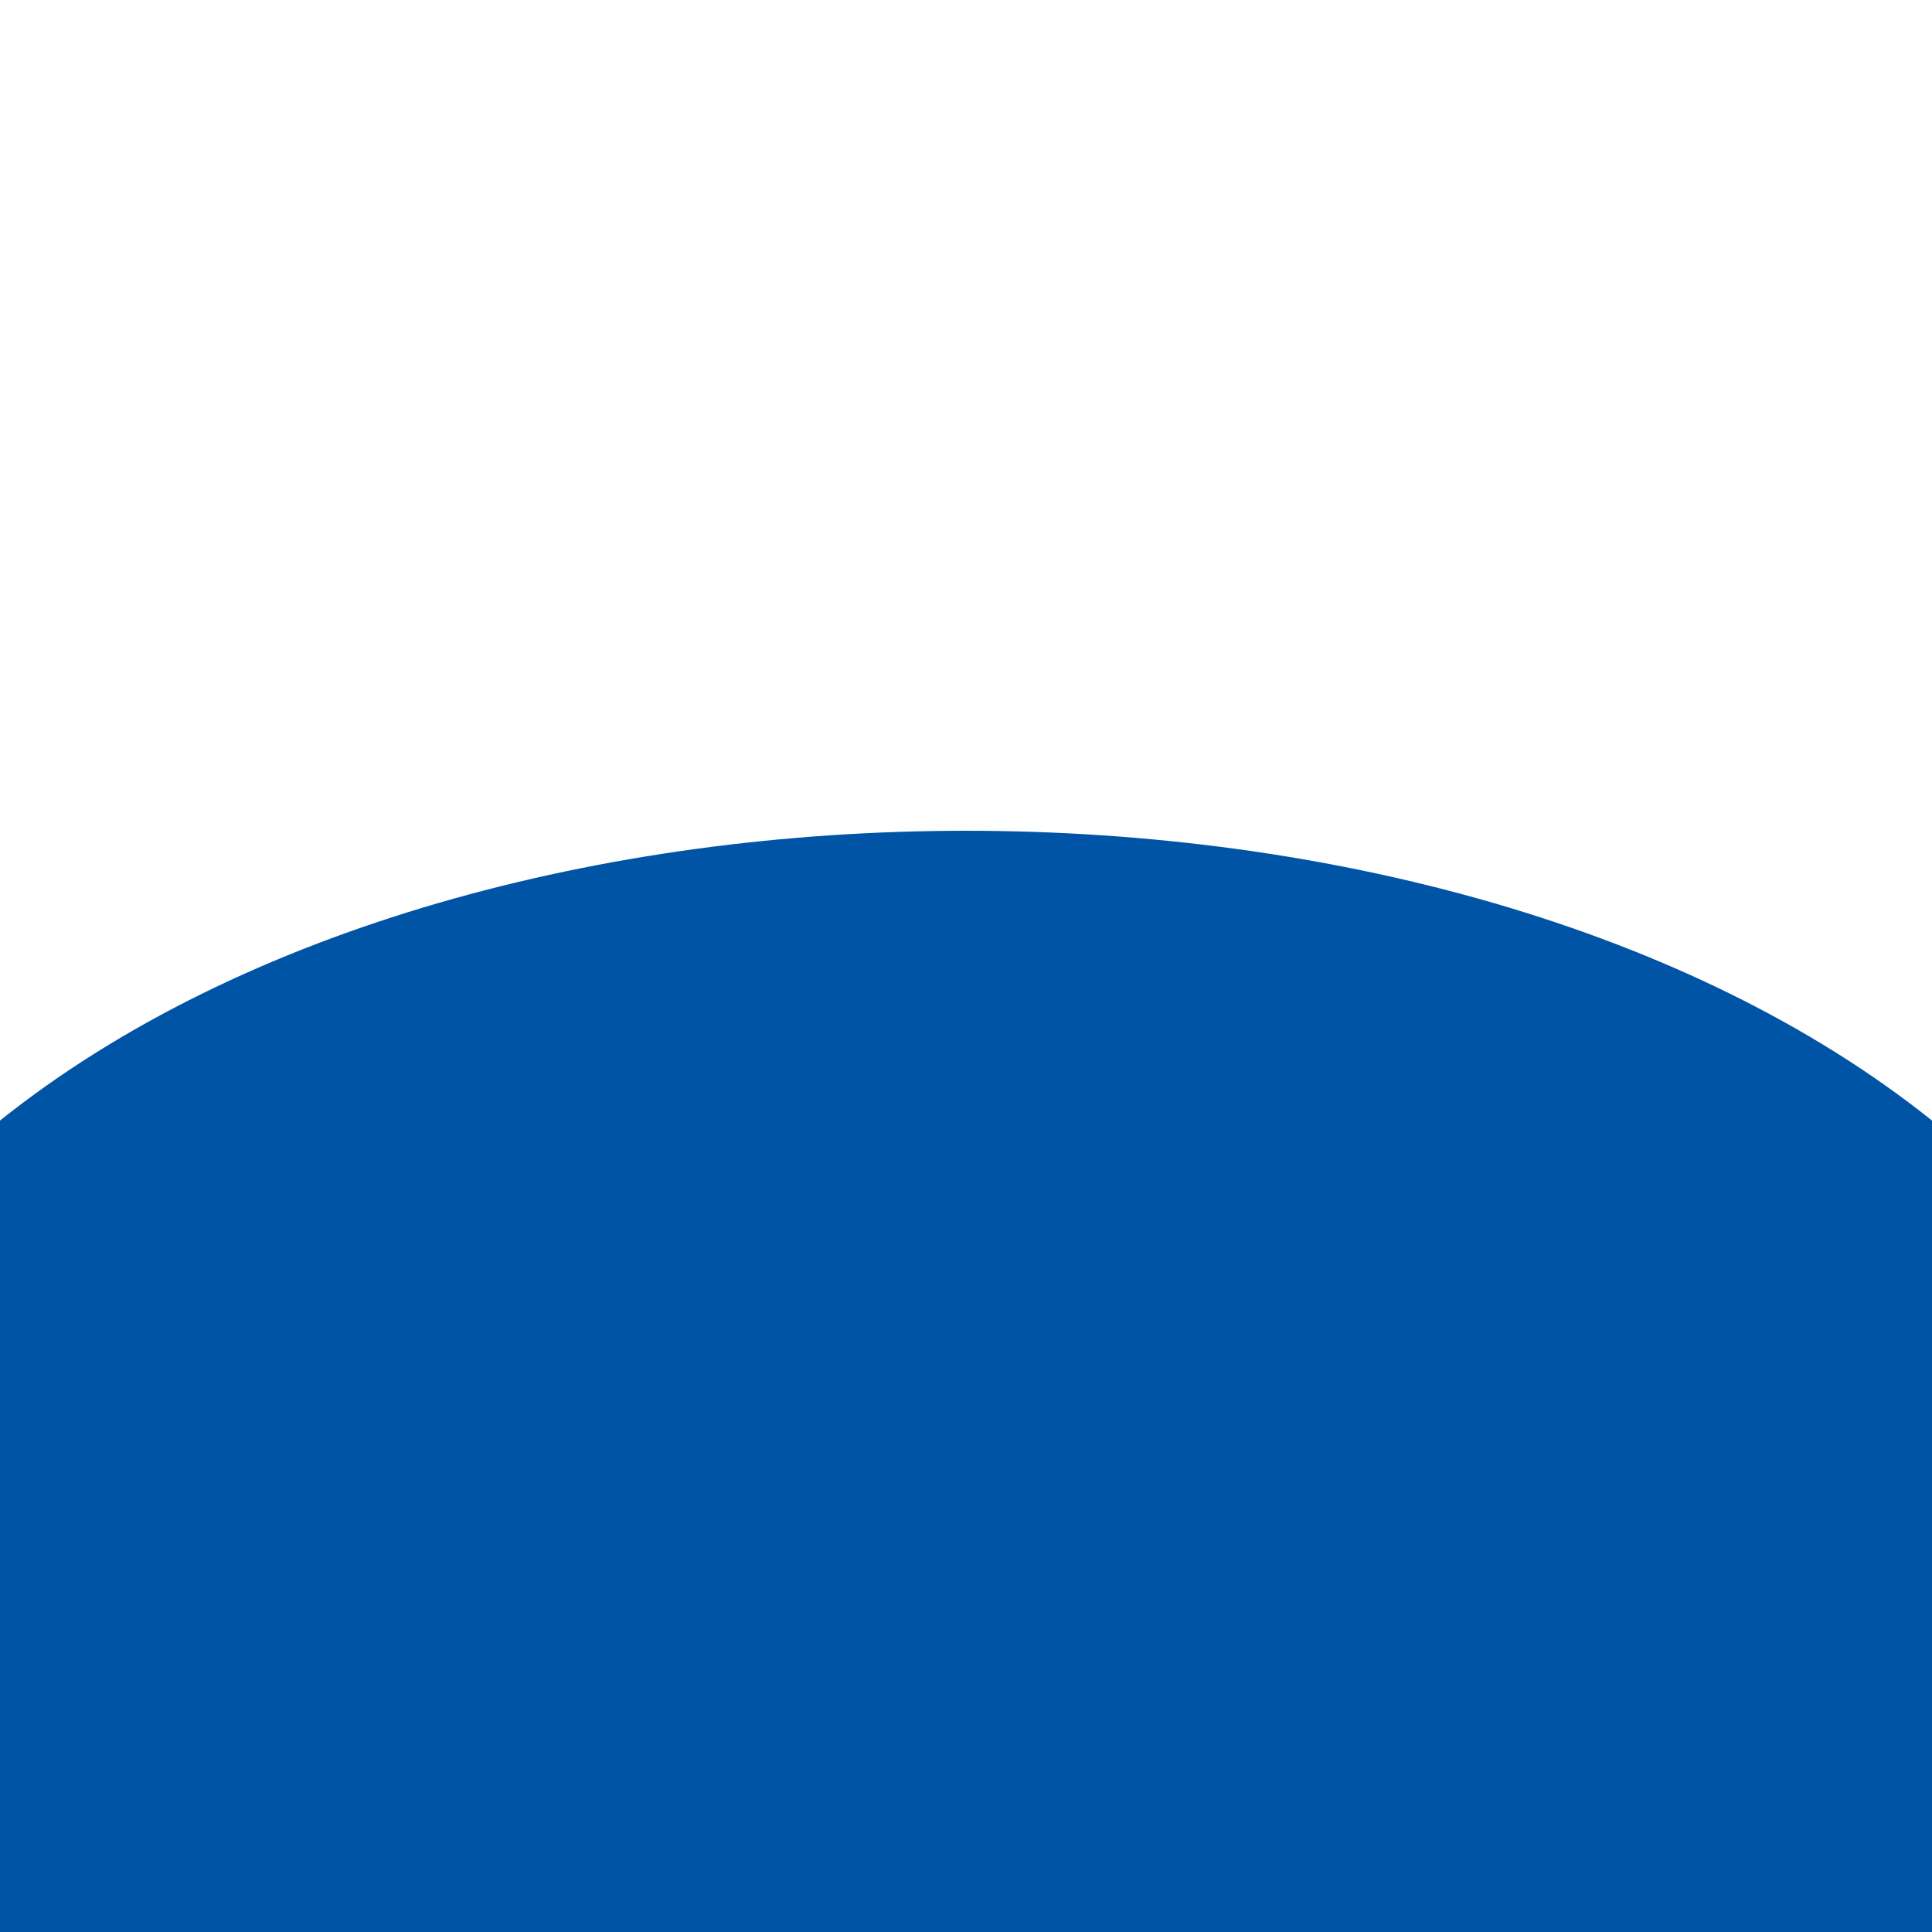
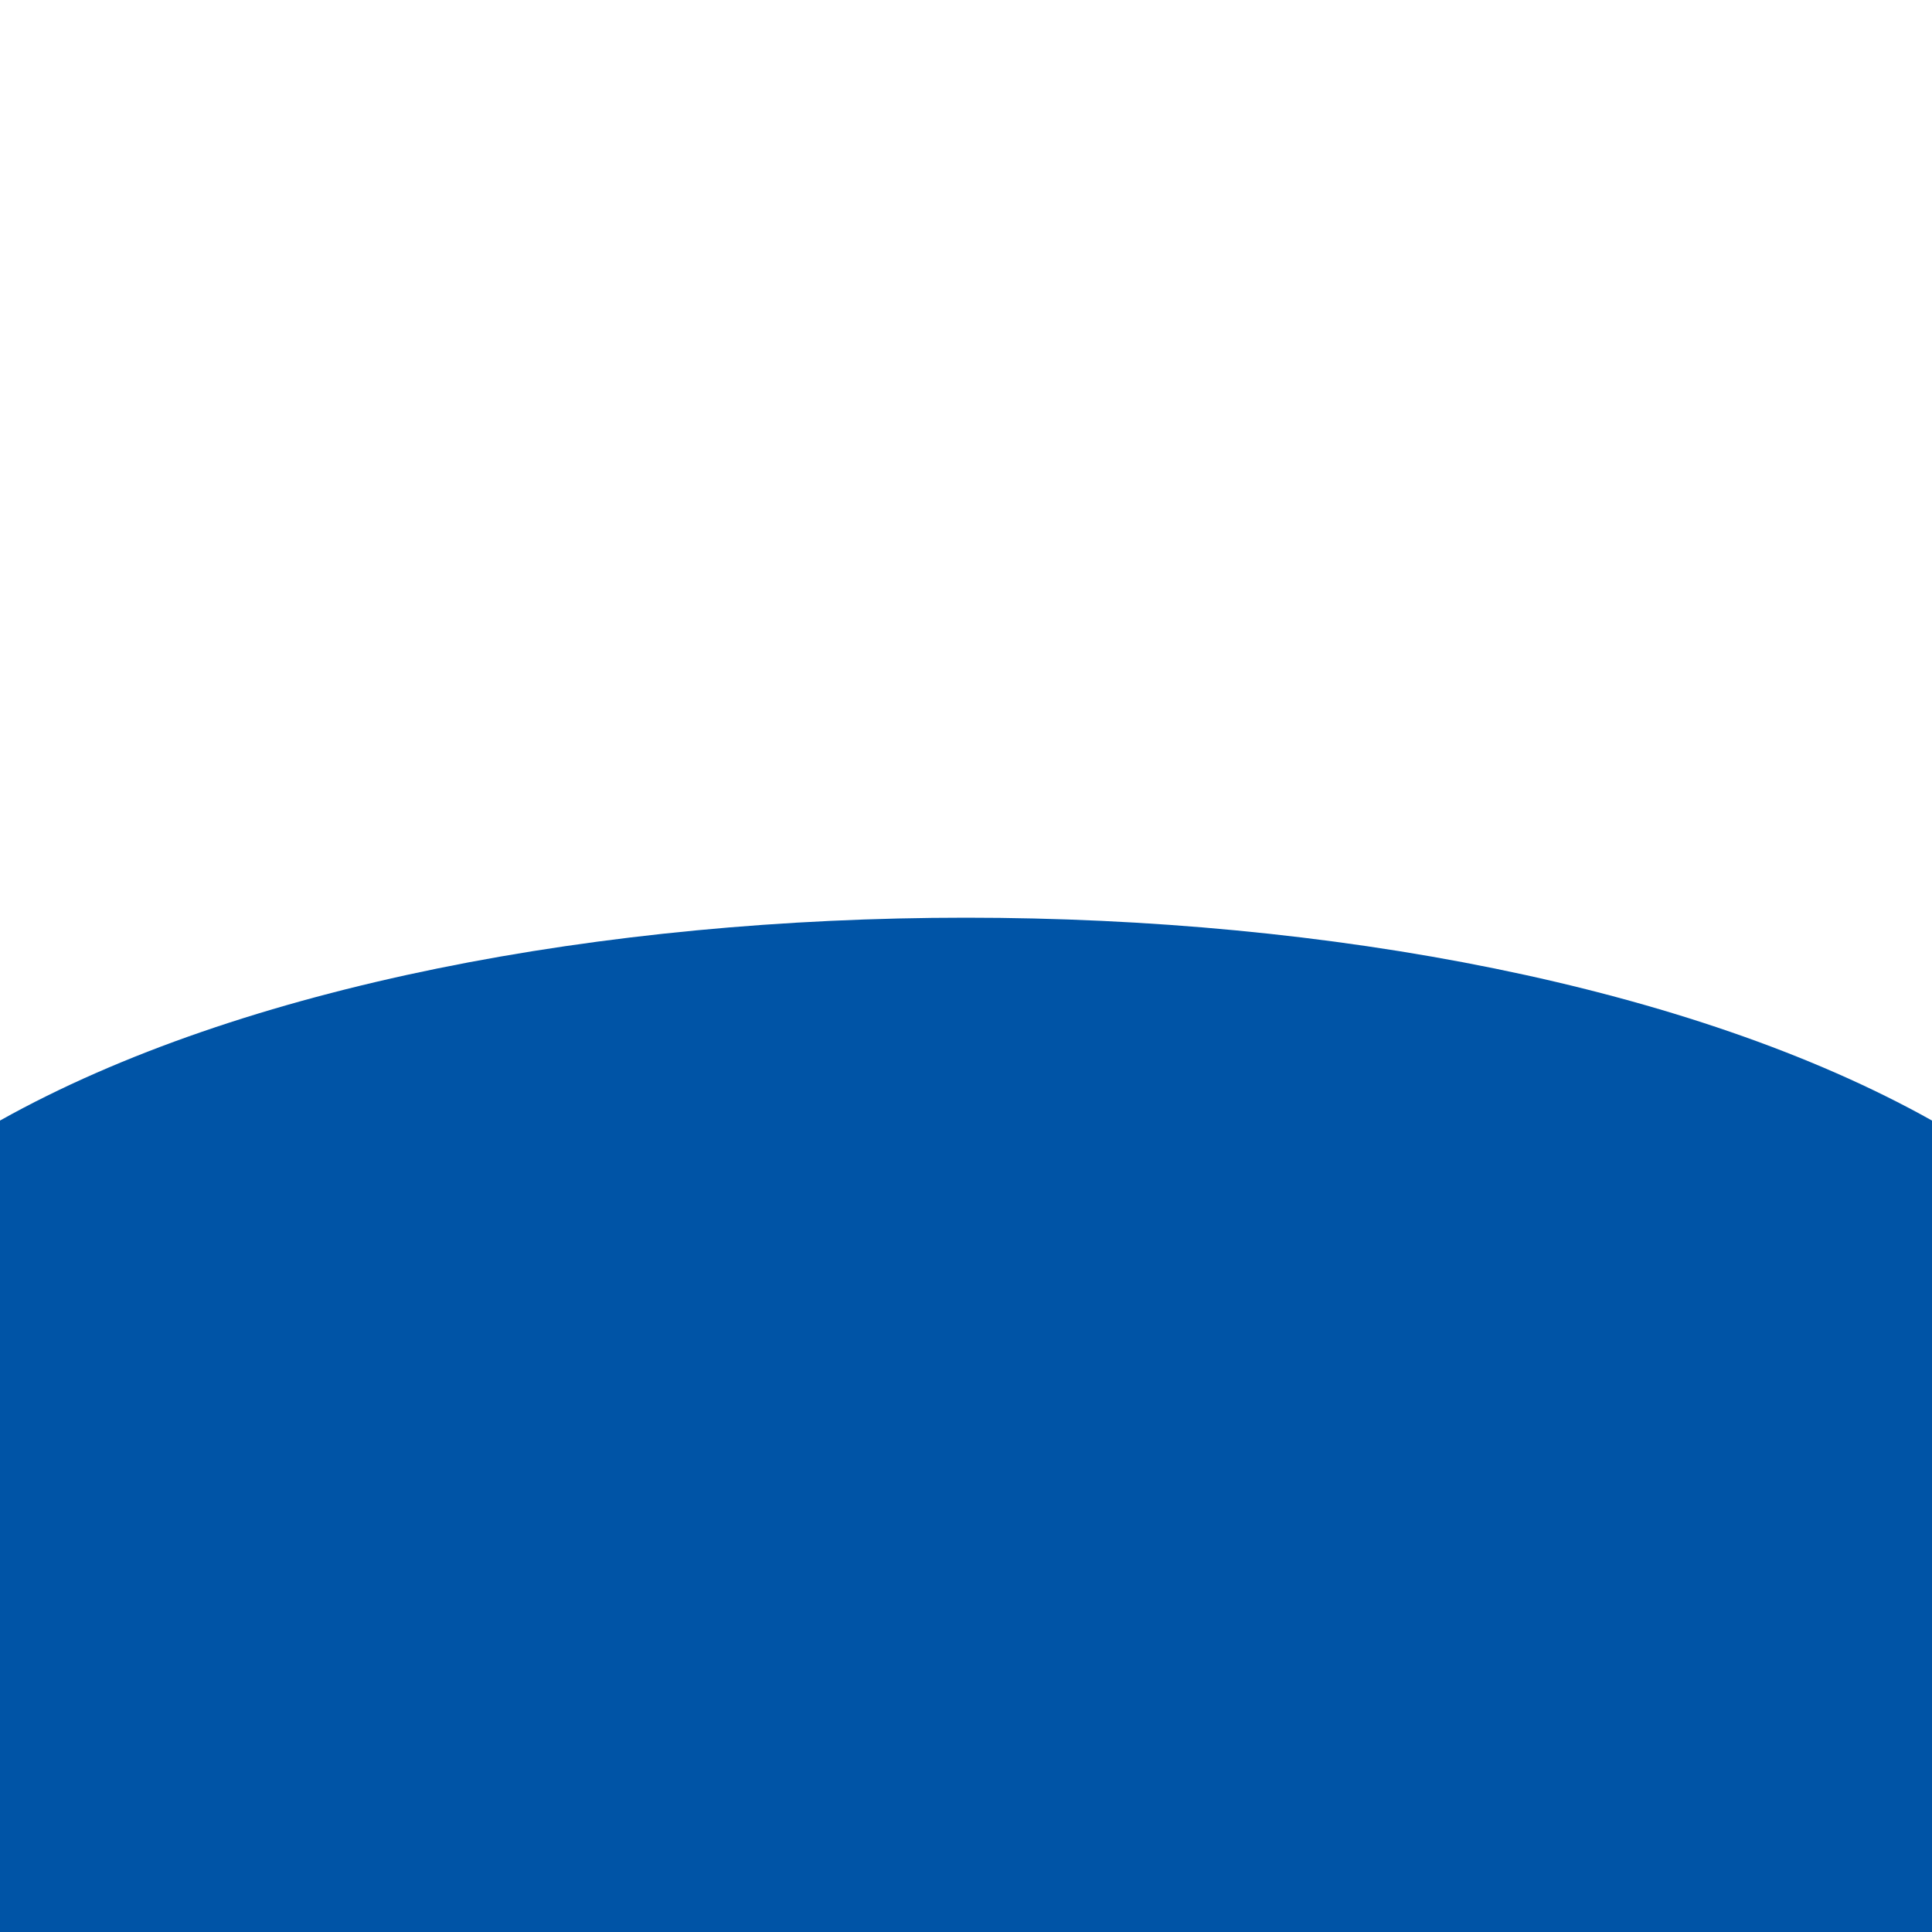
<svg xmlns="http://www.w3.org/2000/svg" viewBox="0 0 100 100" preserveAspectRatio="none">
  <rect width="100" height="100" fill="#0054a6" />
-   <path d="M 0 0        H 100        V 58        C 75 38, 25 38, 0 58        Z" fill="#ffffff" />
+   <path d="M 0 0        H 100        V 58        C 75 44, 25 44, 0 58        Z" fill="#ffffff" />
</svg>
